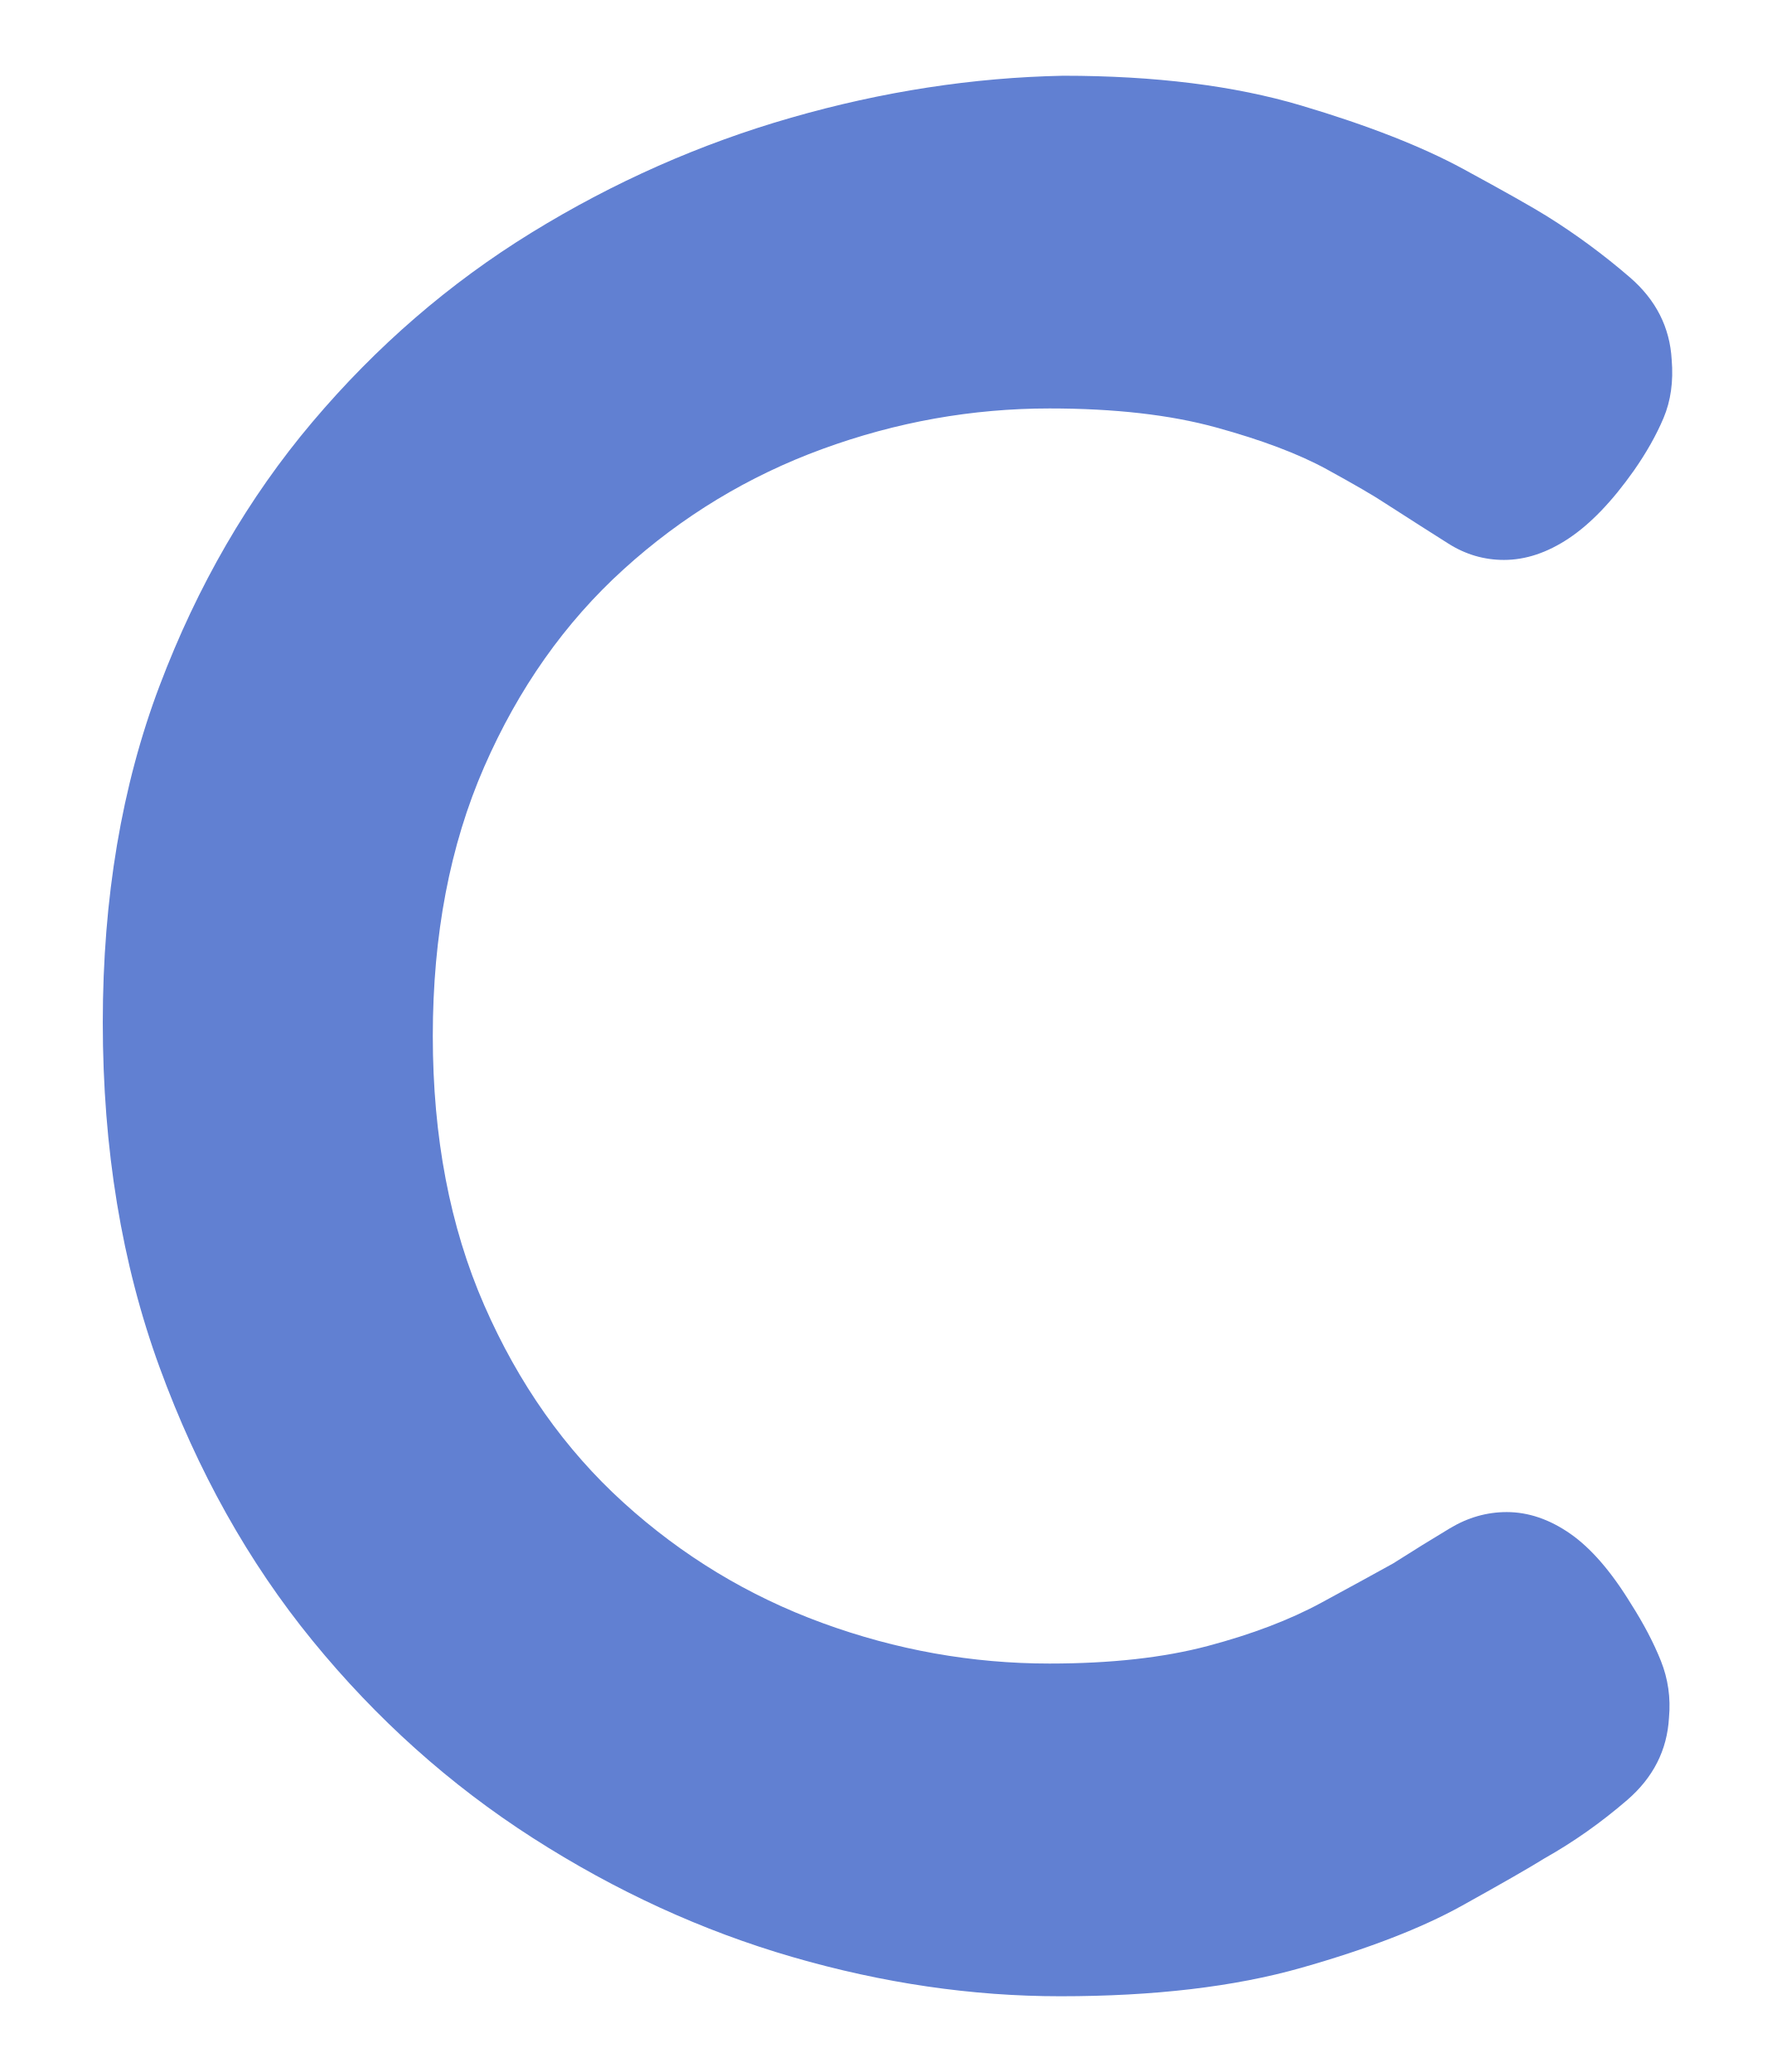
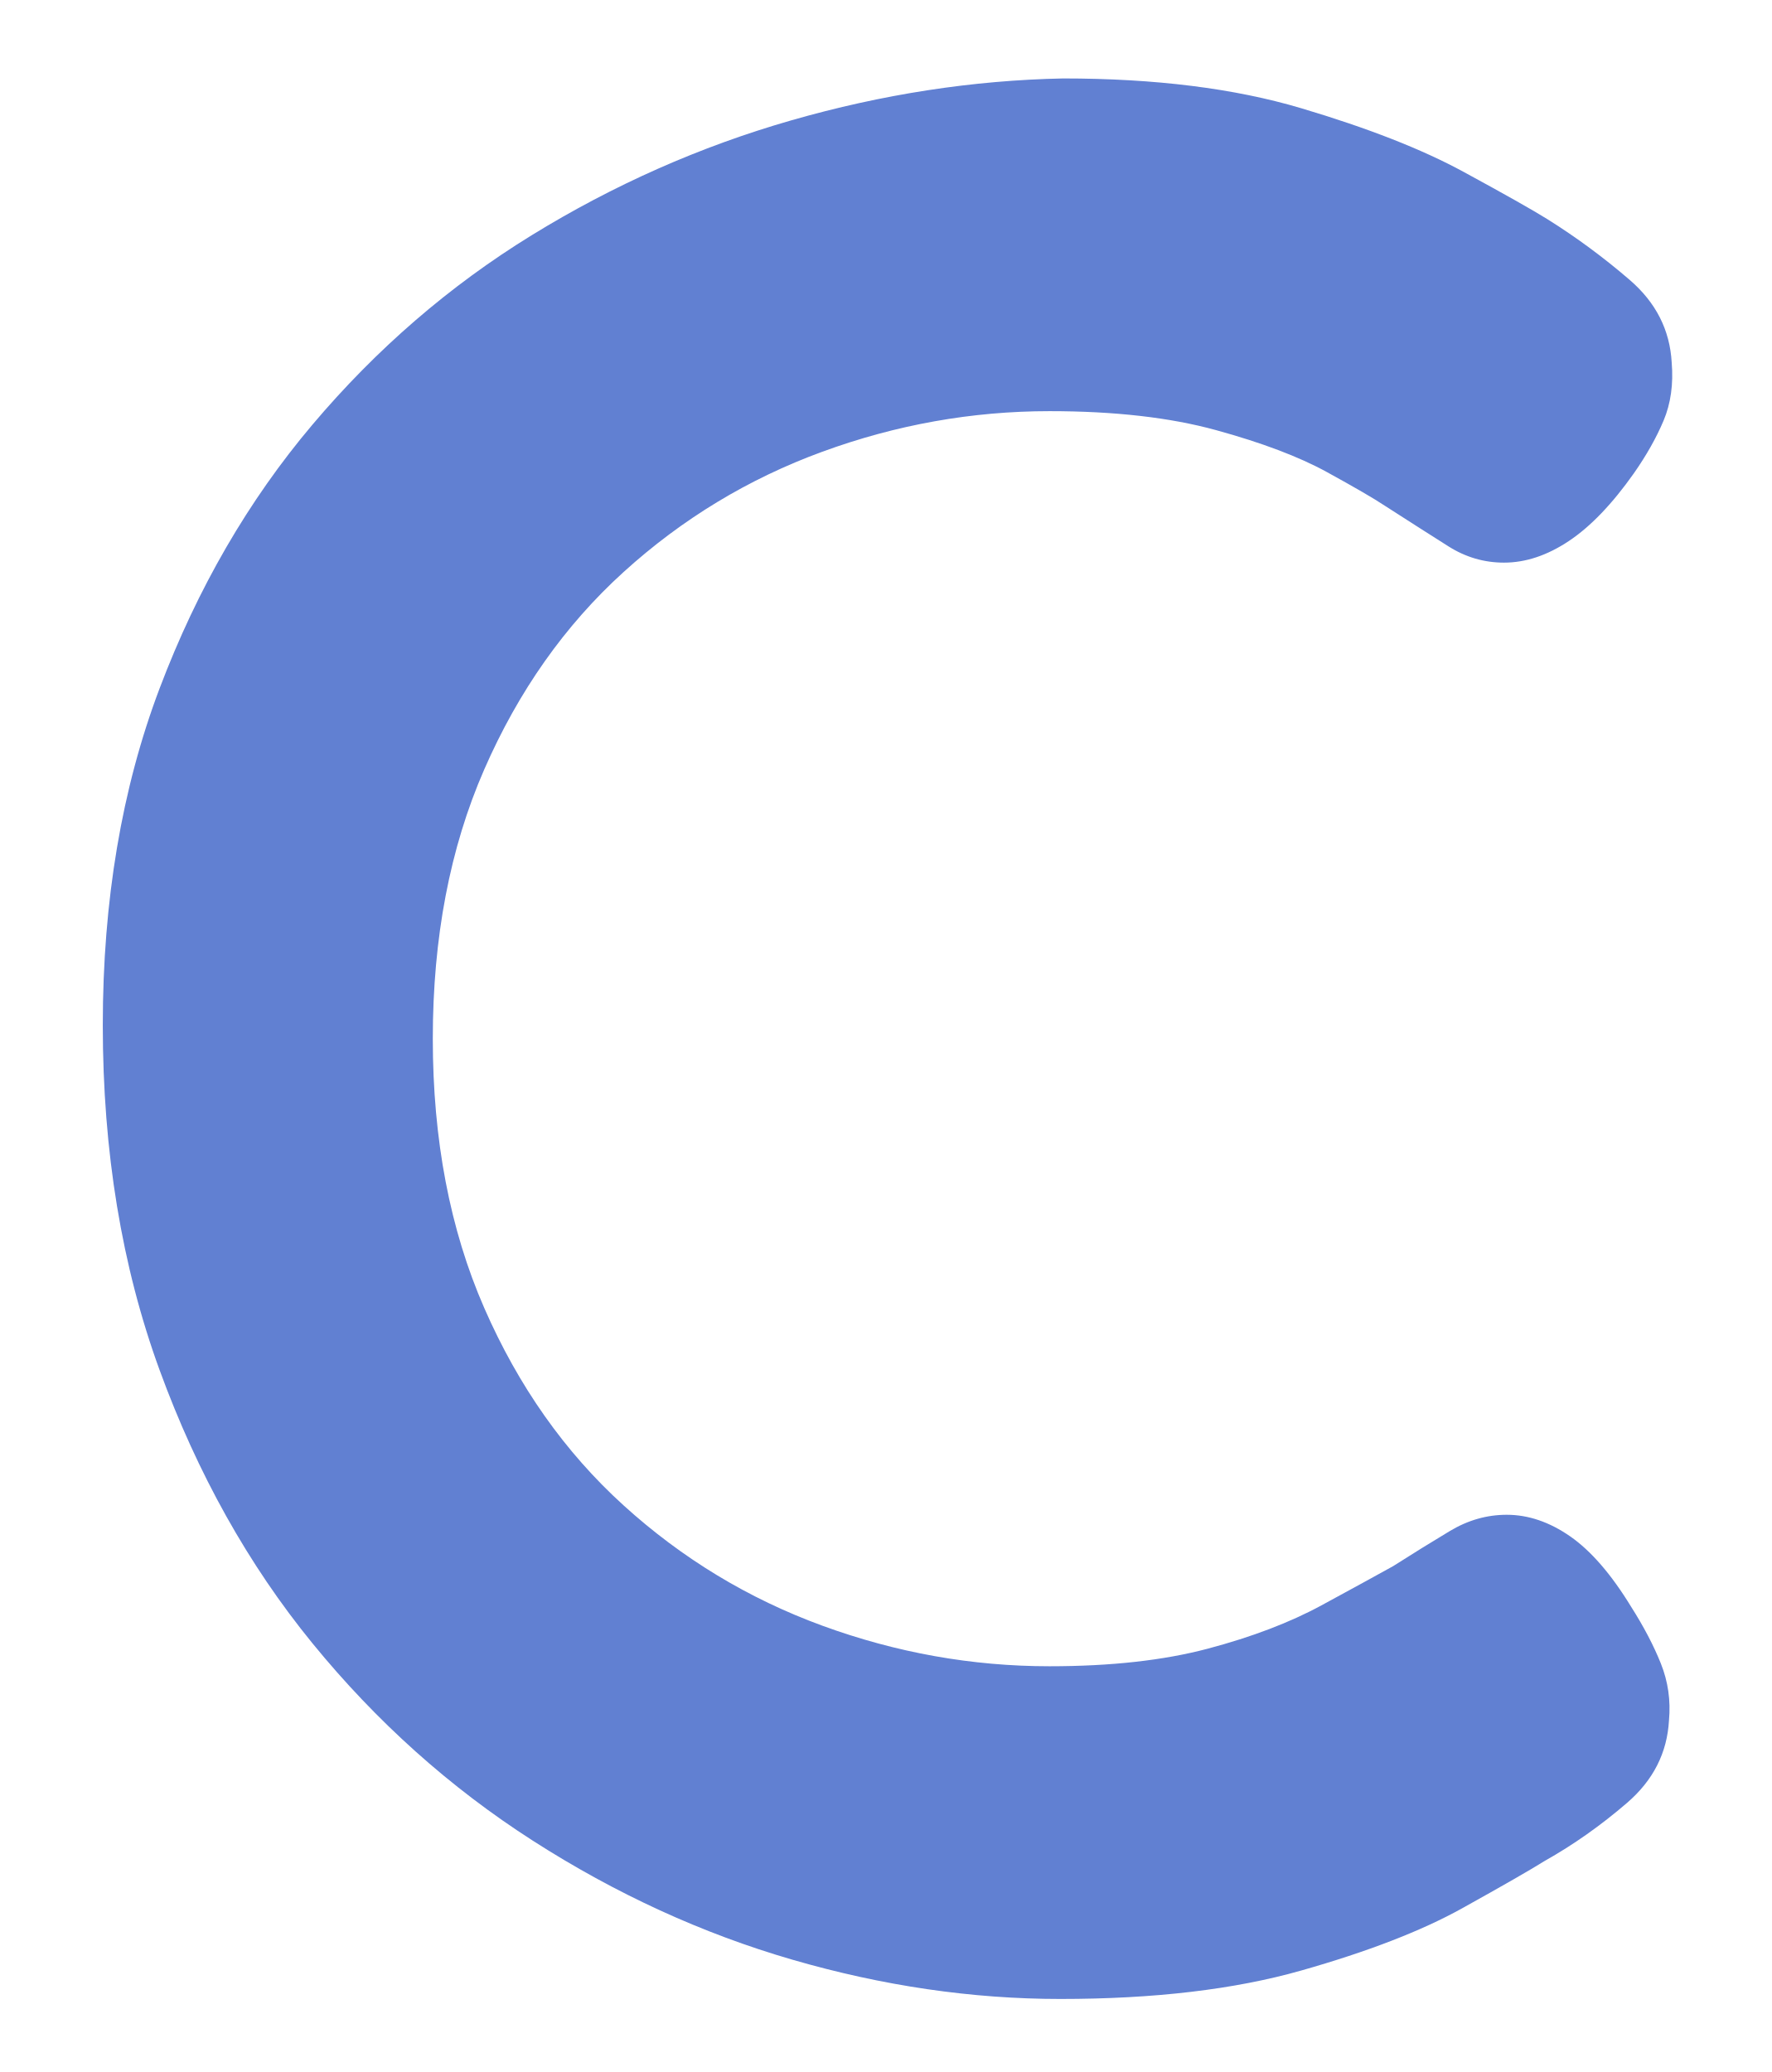
- <svg xmlns="http://www.w3.org/2000/svg" viewBox="0 250 655 766">
+ <svg xmlns="http://www.w3.org/2000/svg" viewBox="0 249 655 766">
  <path fill="#6180D2" d="M392 988L392 988Q343 988 293 973.5 243 959 197 929.5 151 900 115.5 856.5 80 813 59 755.5 38 698 38 628L38 628Q38 559 59 503.5 80 448 115.5 406 151 364 196.5 336 242 308 292.5 293.5 343 279 393 278L393 278Q444 278 481 289 518 300 541 312.5 564 325 572 330L572 330Q588 340 602.5 352.5 617 365 618 383L618 383Q619 395 615 404.5 611 414 604 424L604 424Q592 441 580 449 568 457 556 457L556 457Q545 457 535.5 451 526 445 512 436L512 436Q506 432 490.5 423.5 475 415 449.5 408 424 401 388 401L388 401Q345 401 304 416 263 431 230.5 460.5 198 490 179 533.5 160 577 160 633L160 633Q160 689 179 732.5 198 776 230.5 805.5 263 835 304 850 345 865 388 865L388 865Q422 865 446.5 858.5 471 852 488.5 842.5 506 833 515 828L515 828Q526 821 536 815 546 809 557 809L557 809Q569 809 580.5 817 592 825 603 843L603 843Q610 854 614 864 618 874 617 885L617 885Q616 903 601.5 915.5 587 928 571 937L571 937Q563 942 540.5 954.5 518 967 481 977.5 444 988 392 988Z" />
</svg>
